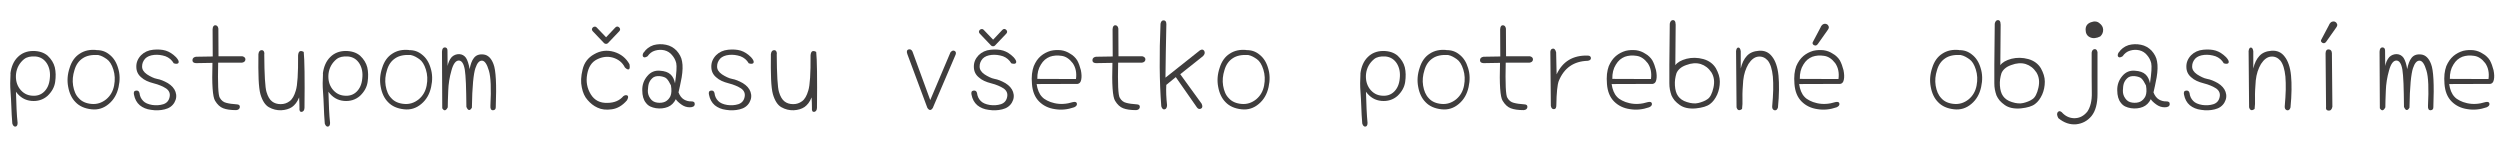
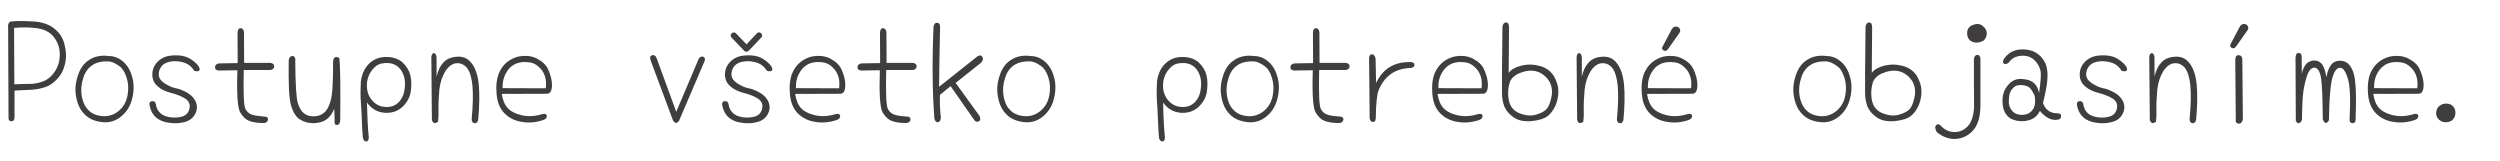
- <svg xmlns="http://www.w3.org/2000/svg" id="a" viewBox="0 0 363.48 20.9">
+ <svg xmlns="http://www.w3.org/2000/svg" id="a" viewBox="0 0 325.32 20.9">
  <defs>
    <style>.b{fill:#3f3d3d;}</style>
  </defs>
-   <path class="b" d="M1.51,10.7c.13-1.03,.49-1.83,1.07-2.4,.58-.58,1.32-.88,2.22-.89,.88,0,1.59,.23,2.13,.69,.53,.5,.88,1.06,1.04,1.69,.15,.65,.16,1.36,.05,2.13-.11,.75-.48,1.42-1.11,2.02-.65,.57-1.44,.81-2.34,.73-.92-.08-1.67-.53-2.25-1.33,.02,.93,.05,1.78,.09,2.53,.04,.75,.08,1.42,.15,2,0,.34-.11,.52-.33,.54-.19,.01-.34-.14-.44-.45-.04-.45-.07-.88-.09-1.28-.02-.41-.04-.8-.05-1.17-.01-.38-.03-.75-.05-1.12-.02-.37-.05-.74-.07-1.1-.06-.73-.06-1.59,0-2.58Zm2-2.11c-.69,.57-1.08,1.29-1.18,2.16-.08,.85,.1,1.58,.55,2.18,.47,.61,1.06,.93,1.76,.98,.71,.07,1.31-.12,1.78-.58,.47-.46,.75-1.1,.82-1.91,.1-.84-.04-1.56-.4-2.16-.39-.63-.94-.98-1.67-1.05-.73-.05-1.28,.08-1.65,.38Z" />
+   <path class="b" d="M2.38,2.74c.46,0,.88,0,1.26,.02,.38,.01,.72,.03,1.01,.05,.59,.06,1.15,.21,1.67,.44,.48,.23,.91,.56,1.29,.98,.34,.39,.58,.84,.73,1.36,.07,.25,.13,.51,.17,.76,.04,.25,.07,.52,.08,.8,.01,.55-.08,1.1-.27,1.65-.1,.29-.22,.57-.38,.83-.16,.26-.36,.51-.6,.75-.48,.5-.99,.82-1.53,.98-.55,.18-1.16,.29-1.85,.33-.34,.01-.68,.03-1.03,.04-.35,.02-.69,.04-1.04,.06v3.43c0,.38-.13,.56-.4,.56s-.41-.19-.38-.56l-.05-11.65c-.05-.35,.04-.61,.27-.76l1.05-.09Zm-.51,8.23c.69-.04,1.33-.05,1.93-.05s1.13-.09,1.65-.27c.52-.17,.96-.46,1.31-.87,.38-.39,.65-.86,.84-1.42,.17-.55,.22-1.15,.15-1.82-.1-.69-.38-1.3-.84-1.84-.47-.54-1.15-.88-2.04-1.02-.9-.13-1.91-.15-3.04-.05l.04,7.34Z" />
  <path class="b" d="M14.03,7.29c.7-.02,1.33,.19,1.89,.65,.58,.45,1,1.1,1.25,1.96,.27,.85,.29,1.77,.07,2.76-.22,1.02-.69,1.84-1.42,2.45-.74,.63-1.58,.89-2.53,.78-.98-.11-1.75-.45-2.31-1.04-.54-.54-.9-1.29-1.07-2.24-.17-.9-.1-1.82,.22-2.76,.29-.93,.78-1.62,1.47-2.05,.68-.45,1.48-.62,2.42-.53Zm.24,.71c-.95-.06-1.69,.1-2.24,.47-.58,.38-.98,.95-1.2,1.71-.25,.78-.32,1.53-.2,2.27,.06,.38,.16,.71,.29,1.02s.31,.58,.55,.82c.42,.47,1.04,.75,1.84,.82,.78,.07,1.48-.15,2.13-.67,.61-.51,.99-1.17,1.15-2,.16-.82,.12-1.6-.11-2.33-.23-.73-.55-1.23-.95-1.51-.18-.13-.38-.25-.58-.36-.21-.11-.43-.19-.67-.24Z" />
  <path class="b" d="M25.26,9.2c-.28-.48-.68-.82-1.2-1.02-.55-.18-1.09-.25-1.64-.2-.58,.06-1.02,.24-1.31,.54-.3,.34-.45,.71-.45,1.13-.01,.44,.22,.82,.71,1.16,.24,.16,.48,.29,.73,.41,.24,.12,.48,.2,.73,.25,.47,.08,1,.29,1.58,.62,.57,.35,.94,.78,1.11,1.27,.18,.52,.13,1.04-.16,1.54-.3,.52-.78,.85-1.42,1-.64,.16-1.3,.18-1.98,.07-.65-.08-1.2-.31-1.64-.67-.44-.38-.71-.88-.84-1.53-.08-.36,.01-.56,.29-.6,.27-.04,.44,.08,.51,.35,.05,.46,.23,.85,.54,1.16,.28,.29,.71,.48,1.31,.58,.57,.08,1.11,.05,1.62-.11,.5-.17,.8-.51,.91-1.04,.11-.51-.06-.93-.51-1.25-.23-.15-.49-.28-.79-.41-.3-.13-.64-.24-1.03-.34-.38-.1-.71-.21-1.01-.35-.3-.14-.56-.31-.79-.52-.47-.39-.71-.9-.71-1.54-.01-.62,.22-1.18,.69-1.67,.46-.46,1.05-.73,1.76-.8,.35-.04,.68-.04,.98-.02,.3,.02,.59,.07,.85,.15,.51,.16,1.01,.47,1.49,.95,.31,.34,.44,.6,.38,.78-.07,.21-.32,.24-.73,.11Z" />
  <path class="b" d="M31.75,8.18h3.49c.31,.08,.46,.25,.44,.49s-.19,.39-.49,.44h-3.47c-.07,3.05,0,4.75,.24,5.11,.23,.4,.54,.64,.93,.73,.39,.11,.9,.18,1.53,.22,.33,.01,.48,.15,.45,.42-.04,.25-.21,.39-.53,.42-.8,0-1.43-.09-1.89-.27-.45-.17-.84-.53-1.18-1.09-.35-.54-.48-2.38-.38-5.51l-2.4,.04c-.34-.02-.51-.16-.51-.42,0-.28,.17-.45,.51-.51l2.44-.04-.02-3.94c.02-.41,.16-.61,.4-.6,.24,.01,.39,.18,.44,.49l.02,4.03Z" />
  <path class="b" d="M38.42,7.87c.02,3.03,.13,4.87,.33,5.51,.19,.65,.47,1.12,.82,1.38,.33,.25,.74,.38,1.24,.38s.91-.14,1.29-.42c.39-.28,.69-.8,.91-1.56,.24-.76,.35-2.47,.33-5.12,.05-.61,.32-.77,.82-.49,.12,1.1,.16,3.82,.11,8.14-.02,.35-.16,.54-.42,.58-.24,.01-.35-.18-.31-.58,0-.46-.02-.97-.05-1.53-.13,.33-.29,.61-.46,.84-.18,.23-.37,.42-.57,.56-.42,.28-.95,.44-1.58,.47-.62,.02-1.21-.12-1.78-.44-.54-.3-.96-.94-1.24-1.91-.13-.48-.22-1.21-.26-2.17-.04-.96-.05-2.18-.03-3.64,.05-.39,.21-.58,.49-.58,.25,0,.38,.19,.38,.58Z" />
  <path class="b" d="M46.94,10.7c.13-1.03,.49-1.83,1.07-2.4,.58-.58,1.32-.88,2.22-.89,.88,0,1.59,.23,2.13,.69,.53,.5,.88,1.06,1.04,1.69,.15,.65,.16,1.36,.05,2.13-.11,.75-.48,1.42-1.11,2.02-.65,.57-1.44,.81-2.34,.73-.92-.08-1.67-.53-2.25-1.33,.02,.93,.05,1.78,.09,2.53,.04,.75,.08,1.42,.15,2,0,.34-.11,.52-.33,.54-.19,.01-.34-.14-.44-.45-.04-.45-.07-.88-.09-1.28-.02-.41-.04-.8-.05-1.17-.01-.38-.03-.75-.05-1.12-.02-.37-.05-.74-.07-1.1-.06-.73-.06-1.59,0-2.58Zm2-2.11c-.69,.57-1.08,1.29-1.18,2.16-.08,.85,.1,1.58,.55,2.18,.47,.61,1.06,.93,1.76,.98,.71,.07,1.31-.12,1.78-.58,.47-.46,.75-1.1,.82-1.91,.1-.84-.04-1.56-.4-2.16-.39-.63-.94-.98-1.67-1.05-.73-.05-1.28,.08-1.65,.38Z" />
-   <path class="b" d="M59.47,7.29c.7-.02,1.33,.19,1.89,.65,.58,.45,1,1.1,1.25,1.96,.27,.85,.29,1.77,.07,2.76-.22,1.02-.69,1.84-1.42,2.45-.74,.63-1.58,.89-2.53,.78-.98-.11-1.75-.45-2.31-1.04-.54-.54-.9-1.29-1.07-2.24-.17-.9-.1-1.82,.22-2.76,.29-.93,.78-1.62,1.47-2.05,.68-.45,1.48-.62,2.42-.53Zm.24,.71c-.95-.06-1.69,.1-2.24,.47-.58,.38-.98,.95-1.2,1.71-.25,.78-.32,1.53-.2,2.27,.06,.38,.16,.71,.29,1.02s.31,.58,.55,.82c.42,.47,1.04,.75,1.84,.82,.78,.07,1.48-.15,2.13-.67,.61-.51,.99-1.17,1.15-2,.16-.82,.12-1.6-.11-2.33-.23-.73-.55-1.23-.95-1.51-.18-.13-.38-.25-.58-.36-.21-.11-.43-.19-.67-.24Z" />
-   <path class="b" d="M65.06,9.67c.11-.57,.31-1.03,.62-1.38,.31-.29,.68-.43,1.09-.42,.21,.01,.39,.06,.55,.15s.31,.22,.43,.39c.23,.36,.41,.91,.53,1.64,.06-.33,.14-.63,.24-.91,.1-.28,.22-.51,.38-.71,.31-.41,.78-.58,1.4-.51,.64,.07,1.13,.54,1.45,1.4,.35,.87,.46,2.96,.33,6.27,0,.28-.13,.42-.4,.44-.28,0-.41-.21-.38-.64,.13-2.5,.06-4.2-.22-5.12-.28-.96-.61-1.44-1-1.45-.39-.02-.71,.34-.96,1.09-.13,.38-.25,1.04-.34,2s-.15,2.21-.17,3.74c-.29,.5-.56,.46-.8-.11-.01-1.37-.04-2.5-.07-3.4-.04-.9-.09-1.56-.16-2-.15-.88-.44-1.33-.87-1.34-.45,0-.81,.48-1.07,1.44-.28,.97-.44,1.96-.47,2.96-.02,.51-.04,.97-.05,1.37-.01,.41-.02,.75-.02,1.04-.27,.52-.53,.56-.8,.13l-.04-8.23c.02-.41,.16-.62,.42-.62,.25,.01,.38,.17,.38,.47l.02,2.31Z" />
-   <path class="b" d="M90.83,9.76c-.35-.68-.92-1.14-1.71-1.38-.78-.22-1.54-.13-2.31,.25-.78,.38-1.25,1.1-1.44,2.18-.19,1.05-.02,2.02,.53,2.91,.53,.86,1.33,1.27,2.4,1.24,1.02-.01,1.79-.34,2.33-.98,.23-.16,.43-.19,.6-.09,.15,.11,.12,.34-.07,.69-.65,.76-1.39,1.2-2.2,1.31-.81,.12-1.51,.04-2.09-.24-.29-.13-.55-.29-.79-.48-.24-.19-.45-.4-.65-.63-.41-.45-.69-1.06-.84-1.83-.17-.75-.13-1.61,.11-2.58,.22-.99,.78-1.75,1.69-2.25,.9-.52,1.86-.64,2.89-.34,1.01,.31,1.75,.91,2.24,1.8,.07,.4,.05,.64-.07,.73-.15,.08-.35-.01-.62-.29Zm-4.65-5.22c-.17-.19-.16-.38,.02-.56,.08-.07,.18-.11,.29-.11s.2,.04,.27,.13l1.36,1.42,1.34-1.42c.18-.18,.37-.19,.56-.02,.18,.18,.19,.37,.02,.56l-1.65,1.73c-.07,.07-.16,.11-.27,.11-.12,0-.22-.04-.29-.11l-1.65-1.73Z" />
-   <path class="b" d="M93.6,7.63c.34-.51,.81-.87,1.42-1.07,.58-.16,1.19-.18,1.82-.05,.59,.12,1.1,.41,1.53,.85,.21,.23,.38,.48,.52,.74,.14,.26,.23,.54,.28,.84,.06,.3,.08,.65,.07,1.03-.01,.38-.05,.81-.13,1.28-.08,.47-.17,.89-.25,1.25-.08,.36-.15,.67-.21,.93,.19,.5,.46,.84,.8,1.04,.33,.19,.68,.28,1.05,.27,.35-.01,.52,.12,.51,.4-.01,.3-.25,.46-.73,.46-.45,0-.86-.14-1.24-.42-.4-.29-.66-.55-.78-.76-.28,.56-.67,.93-1.16,1.13-.53,.21-1.11,.27-1.73,.18-.3-.05-.58-.13-.83-.25-.25-.12-.46-.3-.63-.53-.35-.42-.53-1.04-.53-1.84-.01-.78,.23-1.46,.73-2.05,.48-.58,1.09-.84,1.82-.78,.7,.04,1.22,.22,1.56,.54,.33,.3,.54,.73,.65,1.29,.22-1.49,.28-2.46,.18-2.93-.11-.45-.32-.84-.62-1.18-.29-.35-.66-.58-1.11-.69-.46-.1-.91-.08-1.35,.05-.45,.13-.81,.41-1.09,.82-.29,.18-.5,.21-.62,.09-.13-.13-.12-.35,.04-.64Zm3.96,4.8c-.23-.47-.44-.81-.64-1-.17-.18-.5-.3-.98-.36-.48-.04-.85,.06-1.09,.29-.13,.12-.24,.25-.32,.37-.08,.13-.14,.26-.19,.39-.05,.15-.08,.31-.1,.48-.02,.18-.03,.37-.05,.59-.01,.41,.11,.79,.36,1.13,.23,.34,.56,.54,1,.6,.42,.06,.81,.02,1.15-.13,.34-.17,.6-.44,.78-.82,.16-.39,.18-.9,.07-1.54Z" />
-   <path class="b" d="M108.86,9.2c-.28-.48-.68-.82-1.2-1.02-.55-.18-1.09-.25-1.64-.2-.58,.06-1.02,.24-1.31,.54-.3,.34-.45,.71-.45,1.13-.01,.44,.22,.82,.71,1.16,.24,.16,.48,.29,.73,.41,.24,.12,.48,.2,.73,.25,.47,.08,1,.29,1.58,.62,.57,.35,.94,.78,1.11,1.27,.18,.52,.13,1.04-.16,1.54-.3,.52-.78,.85-1.42,1-.64,.16-1.3,.18-1.98,.07-.65-.08-1.2-.31-1.64-.67-.44-.38-.71-.88-.84-1.53-.08-.36,.01-.56,.29-.6,.27-.04,.44,.08,.51,.35,.05,.46,.23,.85,.54,1.16,.28,.29,.71,.48,1.31,.58,.57,.08,1.11,.05,1.62-.11,.5-.17,.8-.51,.91-1.04,.11-.51-.06-.93-.51-1.25-.23-.15-.49-.28-.79-.41-.3-.13-.64-.24-1.03-.34-.38-.1-.71-.21-1.01-.35-.3-.14-.56-.31-.79-.52-.47-.39-.71-.9-.71-1.54-.01-.62,.22-1.18,.69-1.67,.46-.46,1.05-.73,1.76-.8,.35-.04,.68-.04,.98-.02,.3,.02,.59,.07,.85,.15,.51,.16,1.01,.47,1.49,.95,.31,.34,.44,.6,.38,.78-.07,.21-.32,.24-.73,.11Z" />
-   <path class="b" d="M112.93,7.87c.02,3.03,.13,4.87,.33,5.51,.19,.65,.47,1.12,.82,1.38,.33,.25,.74,.38,1.24,.38s.91-.14,1.29-.42c.39-.28,.69-.8,.91-1.56,.24-.76,.35-2.47,.33-5.12,.05-.61,.32-.77,.82-.49,.12,1.1,.16,3.82,.11,8.14-.02,.35-.16,.54-.42,.58-.24,.01-.35-.18-.31-.58,0-.46-.02-.97-.05-1.53-.13,.33-.29,.61-.46,.84-.18,.23-.37,.42-.57,.56-.42,.28-.95,.44-1.58,.47-.62,.02-1.21-.12-1.78-.44-.54-.3-.96-.94-1.24-1.91-.13-.48-.22-1.21-.26-2.17-.04-.96-.05-2.18-.03-3.64,.05-.39,.21-.58,.49-.58,.25,0,.38,.19,.38,.58Z" />
-   <path class="b" d="M135.67,15.61c-.27,.48-.55,.51-.84,.07l-2.89-7.76c-.16-.4-.11-.64,.15-.73,.25-.07,.45,.03,.58,.31l2.58,7.05,2.94-6.94c.21-.25,.41-.32,.62-.2,.21,.13,.23,.36,.07,.67l-3.22,7.52Z" />
-   <path class="b" d="M147.03,9.2c-.28-.48-.68-.82-1.2-1.02-.55-.18-1.09-.25-1.64-.2-.58,.06-1.02,.24-1.31,.54-.3,.34-.45,.71-.45,1.13-.01,.44,.22,.82,.71,1.16,.24,.16,.48,.29,.73,.41,.24,.12,.48,.2,.73,.25,.47,.08,1,.29,1.58,.62,.57,.35,.94,.78,1.11,1.27,.18,.52,.13,1.04-.16,1.54-.3,.52-.78,.85-1.42,1-.64,.16-1.3,.18-1.98,.07-.65-.08-1.2-.31-1.64-.67-.44-.38-.71-.88-.84-1.53-.08-.36,.01-.56,.29-.6,.27-.04,.44,.08,.51,.35,.05,.46,.23,.85,.54,1.16,.28,.29,.71,.48,1.31,.58,.57,.08,1.11,.05,1.62-.11,.5-.17,.8-.51,.91-1.04,.11-.51-.06-.93-.51-1.25-.23-.15-.49-.28-.79-.41-.3-.13-.64-.24-1.03-.34-.38-.1-.71-.21-1.01-.35-.3-.14-.56-.31-.79-.52-.47-.39-.71-.9-.71-1.54-.01-.62,.22-1.18,.69-1.67,.46-.46,1.05-.73,1.76-.8,.35-.04,.68-.04,.98-.02,.3,.02,.59,.07,.85,.15,.51,.16,1.01,.47,1.49,.95,.31,.34,.44,.6,.38,.78-.07,.21-.32,.24-.73,.11Zm-4.58-4.31c-.17-.19-.16-.38,.02-.56,.08-.07,.18-.11,.29-.11s.2,.04,.27,.13l1.36,1.42,1.34-1.42c.18-.18,.37-.19,.56-.02,.18,.18,.19,.37,.02,.56l-1.65,1.73c-.07,.07-.16,.11-.27,.11-.12,0-.22-.04-.29-.11l-1.65-1.73Z" />
-   <path class="b" d="M150.72,12.23c.06,.4,.15,.75,.28,1.06,.13,.31,.29,.57,.5,.79,.19,.21,.44,.39,.75,.54,.3,.16,.66,.29,1.07,.38,.84,.19,1.73,.14,2.69-.16,.33-.07,.51,0,.56,.2,.05,.23-.08,.42-.4,.56-.95,.33-1.87,.42-2.78,.27-.93-.13-1.7-.5-2.31-1.11-.62-.62-.96-1.47-1.04-2.54-.05-.55-.05-1.03,0-1.46,.05-.43,.14-.81,.26-1.14,.13-.31,.28-.59,.45-.84,.17-.24,.36-.45,.58-.64,.42-.35,.9-.6,1.42-.75,.25-.06,.51-.1,.77-.11,.26-.01,.51,0,.74,.02,.5,.07,.94,.24,1.34,.51,.22,.12,.41,.26,.58,.43,.17,.16,.31,.34,.44,.54,.22,.4,.39,.87,.53,1.42,.11,.54,.13,1.01,.05,1.38-.07,.38-.25,.58-.53,.62l-5.98,.02Zm5.72-.75c.12-.9-.04-1.66-.47-2.29-.48-.63-1.02-.99-1.62-1.07-.63-.1-1.2-.05-1.71,.13-.25,.1-.49,.24-.72,.43-.22,.19-.42,.43-.59,.72-.36,.57-.53,1.26-.51,2.07l5.62,.02Z" />
-   <path class="b" d="M162.6,8.18h3.49c.31,.08,.46,.25,.44,.49s-.19,.39-.49,.44h-3.47c-.07,3.05,0,4.75,.24,5.11,.23,.4,.54,.64,.93,.73,.39,.11,.9,.18,1.53,.22,.33,.01,.48,.15,.45,.42-.04,.25-.21,.39-.53,.42-.8,0-1.43-.09-1.89-.27-.45-.17-.84-.53-1.18-1.09-.35-.54-.48-2.38-.38-5.51l-2.4,.04c-.34-.02-.51-.16-.51-.42,0-.28,.17-.45,.51-.51l2.44-.04-.02-3.94c.02-.41,.16-.61,.4-.6,.24,.01,.39,.18,.44,.49l.02,4.03Z" />
-   <path class="b" d="M171.6,10.79l3.11,4.29c.16,.36,.13,.6-.09,.71-.22,.11-.41,.06-.58-.15l-3.09-4.43-1.38,1.13c-.05,.88-.01,1.87,.11,2.94-.01,.36-.13,.57-.35,.62-.22,.05-.38-.1-.49-.45-.27-3.59-.3-7.58-.11-12,.07-.35,.23-.51,.47-.49,.25,.01,.38,.19,.38,.55-.04,1.42-.06,2.77-.08,4.06-.02,1.29-.03,2.53-.05,3.72l5.02-3.98c.27-.16,.47-.13,.62,.09,.13,.25,.07,.51-.18,.76l-3.31,2.63Z" />
-   <path class="b" d="M181.23,7.29c.7-.02,1.33,.19,1.89,.65,.58,.45,1,1.1,1.25,1.96,.27,.85,.29,1.77,.07,2.76-.22,1.02-.69,1.84-1.42,2.45-.74,.63-1.58,.89-2.53,.78-.98-.11-1.75-.45-2.31-1.04-.54-.54-.9-1.29-1.07-2.24-.17-.9-.1-1.82,.22-2.76,.29-.93,.78-1.62,1.47-2.05,.68-.45,1.48-.62,2.42-.53Zm.24,.71c-.95-.06-1.69,.1-2.24,.47-.58,.38-.98,.95-1.2,1.71-.25,.78-.32,1.53-.2,2.27,.06,.38,.16,.71,.29,1.02s.31,.58,.55,.82c.42,.47,1.04,.75,1.84,.82,.78,.07,1.48-.15,2.13-.67,.61-.51,.99-1.17,1.15-2,.16-.82,.12-1.6-.11-2.33-.23-.73-.54-1.23-.94-1.51-.18-.13-.38-.25-.58-.36-.21-.11-.43-.19-.67-.24Z" />
-   <path class="b" d="M197.79,10.7c.13-1.03,.49-1.83,1.07-2.4,.58-.58,1.32-.88,2.22-.89,.88,0,1.59,.23,2.13,.69,.53,.5,.88,1.06,1.04,1.69,.15,.65,.16,1.36,.05,2.13-.11,.75-.48,1.42-1.11,2.02-.65,.57-1.44,.81-2.34,.73-.92-.08-1.67-.53-2.25-1.33,.02,.93,.05,1.78,.09,2.53,.04,.75,.08,1.42,.14,2,0,.34-.11,.52-.33,.54-.19,.01-.34-.14-.44-.45-.04-.45-.07-.88-.09-1.28-.02-.41-.04-.8-.05-1.17-.01-.38-.03-.75-.05-1.12-.02-.37-.05-.74-.07-1.1-.06-.73-.06-1.59,0-2.58Zm2-2.11c-.69,.57-1.08,1.29-1.18,2.16-.08,.85,.1,1.58,.54,2.18,.47,.61,1.06,.93,1.76,.98,.71,.07,1.31-.12,1.78-.58,.47-.46,.75-1.1,.82-1.91,.1-.84-.04-1.56-.4-2.16-.39-.63-.95-.98-1.67-1.05-.73-.05-1.28,.08-1.65,.38Z" />
-   <path class="b" d="M210.31,7.29c.7-.02,1.33,.19,1.89,.65,.58,.45,1,1.1,1.25,1.96,.27,.85,.29,1.77,.07,2.76-.22,1.02-.69,1.84-1.42,2.45-.74,.63-1.58,.89-2.53,.78-.98-.11-1.75-.45-2.31-1.04-.54-.54-.9-1.29-1.07-2.24-.17-.9-.1-1.82,.22-2.76,.29-.93,.78-1.62,1.47-2.05,.68-.45,1.48-.62,2.42-.53Zm.24,.71c-.95-.06-1.69,.1-2.24,.47-.58,.38-.98,.95-1.2,1.71-.25,.78-.32,1.53-.2,2.27,.06,.38,.16,.71,.29,1.02,.13,.3,.31,.58,.54,.82,.42,.47,1.04,.75,1.84,.82,.77,.07,1.48-.15,2.13-.67,.61-.51,.99-1.17,1.15-2,.16-.82,.12-1.6-.11-2.33-.23-.73-.54-1.23-.95-1.51-.18-.13-.38-.25-.58-.36-.21-.11-.43-.19-.67-.24Z" />
-   <path class="b" d="M218.95,8.18h3.49c.31,.08,.46,.25,.44,.49-.02,.24-.19,.39-.49,.44h-3.47c-.07,3.05,0,4.75,.24,5.11,.23,.4,.54,.64,.93,.73,.39,.11,.9,.18,1.53,.22,.33,.01,.48,.15,.45,.42-.04,.25-.21,.39-.53,.42-.8,0-1.43-.09-1.89-.27-.45-.17-.84-.53-1.18-1.09-.35-.54-.48-2.38-.38-5.51l-2.4,.04c-.34-.02-.51-.16-.51-.42,0-.28,.17-.45,.51-.51l2.44-.04-.02-3.94c.02-.41,.16-.61,.4-.6,.24,.01,.39,.18,.44,.49l.02,4.03Z" />
-   <path class="b" d="M226.32,10.81c.87-1.88,2.38-2.79,4.53-2.73,.29,.01,.44,.13,.46,.36,0,.22-.15,.35-.46,.4-2.05,.06-3.45,1.04-4.22,2.94-.1,.27-.18,.69-.24,1.28s-.1,1.33-.11,2.23c0,.38-.11,.57-.33,.58-.24,.02-.4-.13-.47-.47l-.07-7.61c-.04-.42,.07-.66,.31-.71,.25-.06,.43,.12,.53,.53l.07,3.2Z" />
-   <path class="b" d="M234.32,12.23c.06,.4,.15,.75,.28,1.06,.13,.31,.29,.57,.5,.79,.19,.21,.44,.39,.75,.54,.3,.16,.66,.29,1.07,.38,.84,.19,1.73,.14,2.69-.16,.33-.07,.52,0,.56,.2,.05,.23-.08,.42-.4,.56-.95,.33-1.87,.42-2.78,.27-.93-.13-1.7-.5-2.31-1.11-.62-.62-.96-1.47-1.04-2.54-.05-.55-.04-1.03,0-1.46,.05-.43,.14-.81,.26-1.14,.13-.31,.29-.59,.46-.84,.17-.24,.36-.45,.58-.64,.42-.35,.9-.6,1.42-.75,.25-.06,.51-.1,.77-.11,.26-.01,.51,0,.74,.02,.5,.07,.95,.24,1.35,.51,.22,.12,.41,.26,.58,.43,.17,.16,.32,.34,.44,.54,.22,.4,.39,.87,.53,1.42,.11,.54,.13,1.01,.05,1.38-.07,.38-.25,.58-.53,.62l-5.98,.02Zm5.72-.75c.12-.9-.04-1.66-.47-2.29-.48-.63-1.02-.99-1.62-1.07-.63-.1-1.2-.05-1.71,.13-.25,.1-.49,.24-.72,.43-.22,.19-.42,.43-.59,.72-.36,.57-.53,1.26-.51,2.07l5.62,.02Z" />
-   <path class="b" d="M243.63,3.54c-.04,3.45-.05,5.43-.05,5.94,.29-.41,.84-.73,1.64-.94,.79-.19,1.6-.18,2.44,.05,.81,.23,1.42,.68,1.82,1.34,.18,.33,.32,.65,.42,.97,.1,.32,.15,.65,.15,.97,0,.67-.13,1.29-.38,1.87-.28,.61-.62,1.07-1.04,1.38-.42,.33-1.11,.54-2.07,.64-.97,.08-1.75-.08-2.33-.49-.3-.21-.55-.43-.75-.66-.19-.24-.35-.48-.46-.74-.1-.27-.17-.55-.23-.84s-.08-.62-.08-.95c-.01-.34,0-1.23,0-2.66,.02-1.44,.04-3.43,.06-5.97,.07-.36,.24-.54,.49-.53,.24,.01,.36,.22,.36,.62Zm1.64,11.3c.64,.21,1.2,.25,1.67,.13,.24-.06,.47-.13,.69-.22,.22-.08,.42-.19,.62-.33,.39-.25,.68-.81,.87-1.67,.19-.85,.1-1.59-.29-2.22-.41-.62-.93-1.02-1.56-1.22-.63-.19-1.33-.15-2.11,.15-.38,.13-.68,.3-.92,.51-.24,.21-.4,.44-.5,.69-.08,.27-.15,.55-.19,.85-.04,.3-.05,.6-.03,.92,.04,.65,.19,1.17,.46,1.54,.13,.19,.31,.36,.52,.51s.47,.27,.77,.36Z" />
-   <path class="b" d="M252.4,7.49c.04-.38,.15-.57,.33-.58,.19,0,.31,.18,.36,.54v2.51c.18-.78,.48-1.39,.89-1.83,.41-.45,1-.7,1.76-.75,.8-.06,1.44,.22,1.91,.85,.24,.3,.44,.68,.6,1.15,.16,.46,.27,1,.33,1.62,.06,.61,.08,1.3,.07,2.07-.01,.78-.06,1.63-.15,2.56-.1,.32-.27,.45-.51,.4-.23-.07-.34-.25-.33-.54,.08-.9,.13-1.71,.15-2.43,.01-.72,0-1.36-.05-1.92-.11-1.08-.35-1.85-.73-2.33-.39-.44-.85-.63-1.38-.58-.53,.05-1.01,.41-1.44,1.07-.19,.33-.36,.69-.49,1.09-.13,.4-.22,.84-.27,1.31-.04,.47-.07,.92-.09,1.34s-.03,.8-.02,1.15c.01,.35,0,.67,0,.94-.02,.28-.04,.52-.06,.71-.4,.3-.67,.22-.8-.24l-.07-8.12Z" />
-   <path class="b" d="M261.58,12.23c.06,.4,.15,.75,.28,1.06,.13,.31,.29,.57,.5,.79,.19,.21,.44,.39,.75,.54,.3,.16,.66,.29,1.07,.38,.84,.19,1.73,.14,2.69-.16,.33-.07,.52,0,.56,.2,.05,.23-.08,.42-.4,.56-.95,.33-1.87,.42-2.78,.27-.93-.13-1.7-.5-2.31-1.11-.62-.62-.96-1.47-1.04-2.54-.05-.55-.04-1.03,0-1.46,.05-.43,.14-.81,.26-1.14,.13-.31,.29-.59,.46-.84,.17-.24,.36-.45,.58-.64,.42-.35,.9-.6,1.42-.75,.25-.06,.51-.1,.77-.11,.26-.01,.51,0,.74,.02,.5,.07,.95,.24,1.35,.51,.22,.12,.41,.26,.58,.43,.17,.16,.32,.34,.44,.54,.22,.4,.39,.87,.53,1.42,.11,.54,.13,1.01,.05,1.38-.07,.38-.25,.58-.53,.62l-5.98,.02Zm5.72-.75c.12-.9-.04-1.66-.47-2.29-.48-.63-1.02-.99-1.62-1.07-.63-.1-1.2-.05-1.71,.13-.25,.1-.49,.24-.72,.43-.22,.19-.42,.43-.59,.72-.36,.57-.53,1.26-.51,2.07l5.62,.02Zm-2.58-7.56c.12-.23,.26-.37,.43-.43,.16-.05,.31-.04,.45,.03,.14,.07,.23,.18,.28,.33,.05,.15,0,.31-.13,.49l-1.44,2.04c-.12,.17-.25,.25-.39,.24-.14-.01-.25-.07-.33-.18-.08-.11-.08-.23,0-.36l1.13-2.14Z" />
-   <path class="b" d="M284.83,7.29c.7-.02,1.33,.19,1.89,.65,.58,.45,1,1.1,1.25,1.96,.27,.85,.29,1.77,.07,2.76-.22,1.02-.69,1.84-1.42,2.45-.74,.63-1.58,.89-2.53,.78-.98-.11-1.75-.45-2.31-1.04-.54-.54-.9-1.29-1.07-2.24-.17-.9-.1-1.82,.22-2.76,.29-.93,.78-1.62,1.47-2.05,.68-.45,1.48-.62,2.42-.53Zm.24,.71c-.95-.06-1.69,.1-2.24,.47-.58,.38-.98,.95-1.2,1.71-.25,.78-.32,1.53-.2,2.27,.06,.38,.16,.71,.29,1.02,.13,.3,.31,.58,.54,.82,.42,.47,1.04,.75,1.84,.82,.77,.07,1.48-.15,2.13-.67,.61-.51,.99-1.17,1.15-2,.16-.82,.12-1.6-.11-2.33-.23-.73-.54-1.23-.95-1.51-.18-.13-.38-.25-.58-.36-.21-.11-.43-.19-.67-.24Z" />
-   <path class="b" d="M290.88,3.54c-.04,3.45-.05,5.43-.05,5.94,.29-.41,.84-.73,1.64-.94,.79-.19,1.6-.18,2.44,.05,.81,.23,1.42,.68,1.82,1.34,.18,.33,.32,.65,.42,.97,.1,.32,.15,.65,.15,.97,0,.67-.13,1.29-.38,1.87-.28,.61-.62,1.07-1.04,1.38-.42,.33-1.11,.54-2.07,.64-.97,.08-1.75-.08-2.33-.49-.3-.21-.55-.43-.75-.66-.19-.24-.35-.48-.46-.74-.1-.27-.17-.55-.23-.84s-.08-.62-.08-.95c-.01-.34,0-1.23,0-2.66,.02-1.44,.04-3.43,.06-5.97,.07-.36,.24-.54,.49-.53,.24,.01,.36,.22,.36,.62Zm1.64,11.3c.64,.21,1.2,.25,1.67,.13,.24-.06,.47-.13,.69-.22,.22-.08,.42-.19,.62-.33,.39-.25,.68-.81,.87-1.67,.19-.85,.1-1.59-.29-2.22-.41-.62-.93-1.02-1.56-1.22-.63-.19-1.33-.15-2.11,.15-.38,.13-.68,.3-.92,.51-.24,.21-.4,.44-.5,.69-.08,.27-.15,.55-.19,.85-.04,.3-.05,.6-.03,.92,.04,.65,.19,1.17,.46,1.54,.13,.19,.31,.36,.52,.51s.47,.27,.77,.36Z" />
-   <path class="b" d="M304.96,7.65v6.02c0,1.42-.29,2.48-.87,3.2-.58,.7-1.32,1.1-2.22,1.2-.91,.08-1.78-.21-2.6-.89-.23-.41-.25-.72-.05-.91,.19-.19,.44-.12,.73,.24,.51,.48,1.11,.71,1.8,.67,.67-.04,1.24-.35,1.73-.95,.22-.32,.38-.7,.5-1.16,.11-.46,.17-1.01,.15-1.64-.01-.63-.02-1.42-.02-2.38v-3.4c.05-.32,.19-.48,.44-.51,.23-.01,.37,.16,.42,.51Zm.42-2.36c-.58,.29-1.08,.33-1.51,.13s-.64-.58-.64-1.11,.25-.88,.76-1.07c.51-.19,.93-.15,1.25,.13,.34,.25,.52,.56,.54,.91,.02,.4-.12,.74-.42,1.02Z" />
-   <path class="b" d="M308.05,7.63c.34-.51,.81-.87,1.42-1.07,.58-.16,1.19-.18,1.82-.05,.59,.12,1.1,.41,1.53,.85,.21,.23,.38,.48,.52,.74,.14,.26,.23,.54,.28,.84,.06,.3,.08,.65,.07,1.03-.01,.38-.05,.81-.13,1.28-.08,.47-.17,.89-.25,1.25s-.15,.67-.21,.93c.19,.5,.46,.84,.8,1.04,.33,.19,.68,.28,1.05,.27,.35-.01,.52,.12,.51,.4-.01,.3-.25,.46-.73,.46-.45,0-.86-.14-1.24-.42-.4-.29-.66-.55-.78-.76-.28,.56-.67,.93-1.16,1.13-.53,.21-1.11,.27-1.73,.18-.3-.05-.58-.13-.83-.25-.25-.12-.46-.3-.63-.53-.35-.42-.53-1.04-.53-1.84-.01-.78,.23-1.46,.73-2.05,.48-.58,1.09-.84,1.82-.78,.7,.04,1.22,.22,1.56,.54,.33,.3,.54,.73,.65,1.29,.22-1.49,.28-2.46,.18-2.93-.11-.45-.32-.84-.62-1.18-.29-.35-.66-.58-1.11-.69-.46-.1-.91-.08-1.34,.05-.45,.13-.81,.41-1.09,.82-.29,.18-.5,.21-.62,.09-.13-.13-.12-.35,.04-.64Zm3.96,4.8c-.23-.47-.44-.81-.64-1-.17-.18-.5-.3-.98-.36-.48-.04-.85,.06-1.09,.29-.13,.12-.24,.25-.32,.37s-.14,.26-.19,.39c-.05,.15-.08,.31-.1,.48-.02,.18-.03,.37-.04,.59-.01,.41,.11,.79,.36,1.13,.23,.34,.56,.54,1,.6,.42,.06,.81,.02,1.15-.13,.34-.17,.6-.44,.78-.82,.16-.39,.18-.9,.07-1.54Z" />
-   <path class="b" d="M323.32,9.2c-.28-.48-.68-.82-1.2-1.02-.55-.18-1.09-.25-1.64-.2-.58,.06-1.02,.24-1.31,.54-.3,.34-.45,.71-.45,1.13-.01,.44,.22,.82,.71,1.16,.24,.16,.49,.29,.73,.41s.48,.2,.73,.25c.47,.08,1,.29,1.58,.62,.57,.35,.94,.78,1.11,1.27,.18,.52,.13,1.04-.16,1.54-.3,.52-.78,.85-1.42,1-.64,.16-1.3,.18-1.98,.07-.65-.08-1.2-.31-1.64-.67-.44-.38-.71-.88-.84-1.53-.08-.36,.01-.56,.29-.6,.27-.04,.44,.08,.51,.35,.05,.46,.23,.85,.54,1.16,.28,.29,.71,.48,1.31,.58,.57,.08,1.11,.05,1.62-.11,.5-.17,.8-.51,.91-1.04,.11-.51-.06-.93-.51-1.25-.23-.15-.49-.28-.79-.41-.3-.13-.64-.24-1.03-.34-.38-.1-.71-.21-1.01-.35-.3-.14-.56-.31-.79-.52-.47-.39-.71-.9-.71-1.54-.01-.62,.22-1.18,.69-1.67,.46-.46,1.05-.73,1.76-.8,.35-.04,.68-.04,.98-.02s.59,.07,.85,.15c.51,.16,1,.47,1.49,.95,.31,.34,.44,.6,.38,.78-.07,.21-.32,.24-.73,.11Z" />
-   <path class="b" d="M326.92,7.49c.04-.38,.15-.57,.33-.58,.19,0,.31,.18,.36,.54v2.51c.18-.78,.48-1.39,.89-1.83,.41-.45,1-.7,1.76-.75,.8-.06,1.44,.22,1.91,.85,.24,.3,.44,.68,.6,1.15,.16,.46,.27,1,.33,1.62,.06,.61,.08,1.3,.07,2.07-.01,.78-.06,1.63-.15,2.56-.1,.32-.27,.45-.51,.4-.23-.07-.34-.25-.33-.54,.08-.9,.13-1.71,.15-2.43,.01-.72,0-1.36-.05-1.92-.11-1.08-.35-1.85-.73-2.33-.39-.44-.85-.63-1.38-.58-.53,.05-1.01,.41-1.44,1.07-.19,.33-.36,.69-.49,1.09-.13,.4-.22,.84-.27,1.31-.04,.47-.07,.92-.09,1.34s-.03,.8-.02,1.15c.01,.35,0,.67,0,.94-.02,.28-.04,.52-.06,.71-.4,.3-.67,.22-.8-.24l-.07-8.12Z" />
-   <path class="b" d="M338.64,3.58c.12-.23,.26-.37,.43-.43,.16-.05,.31-.05,.45,.03,.14,.07,.23,.18,.28,.33,.05,.14,0,.31-.13,.49l-1.44,2.04c-.12,.17-.25,.25-.39,.24-.14-.01-.25-.07-.33-.18-.08-.11-.08-.23,0-.36l1.13-2.14Zm.47,11.94c-.08,.4-.27,.59-.56,.56-.3-.02-.42-.21-.36-.56l-.07-7.76c.01-.4,.16-.59,.45-.58,.3,.02,.46,.21,.47,.56l.07,7.78Z" />
-   <path class="b" d="M346.77,9.67c.11-.57,.31-1.03,.62-1.38,.31-.29,.68-.43,1.09-.42,.21,.01,.39,.06,.55,.15,.16,.09,.31,.22,.43,.39,.23,.36,.41,.91,.53,1.64,.06-.33,.14-.63,.24-.91,.1-.28,.22-.51,.38-.71,.31-.41,.78-.58,1.4-.51,.64,.07,1.13,.54,1.45,1.4,.35,.87,.46,2.96,.33,6.27,0,.28-.13,.42-.4,.44-.28,0-.41-.21-.38-.64,.13-2.5,.06-4.2-.22-5.12-.28-.96-.61-1.44-1-1.45-.39-.02-.71,.34-.96,1.09-.13,.38-.25,1.04-.34,2s-.15,2.21-.17,3.74c-.29,.5-.56,.46-.8-.11-.01-1.37-.04-2.5-.07-3.4-.04-.9-.09-1.56-.16-2-.15-.88-.44-1.33-.87-1.34-.45,0-.81,.48-1.07,1.44-.28,.97-.44,1.96-.47,2.96-.02,.51-.04,.97-.05,1.37-.01,.41-.02,.75-.02,1.04-.27,.52-.53,.56-.8,.13l-.04-8.23c.02-.41,.16-.62,.42-.62,.25,.01,.38,.17,.38,.47l.02,2.31Z" />
-   <path class="b" d="M356.09,12.23c.06,.4,.15,.75,.28,1.06,.13,.31,.29,.57,.5,.79,.19,.21,.44,.39,.75,.54,.3,.16,.66,.29,1.07,.38,.84,.19,1.73,.14,2.69-.16,.33-.07,.52,0,.56,.2,.05,.23-.08,.42-.4,.56-.95,.33-1.87,.42-2.78,.27-.93-.13-1.7-.5-2.31-1.11-.62-.62-.96-1.47-1.04-2.54-.05-.55-.04-1.03,0-1.46,.05-.43,.14-.81,.26-1.14,.13-.31,.29-.59,.46-.84,.17-.24,.36-.45,.58-.64,.42-.35,.9-.6,1.42-.75,.25-.06,.51-.1,.77-.11,.26-.01,.51,0,.74,.02,.5,.07,.95,.24,1.35,.51,.22,.12,.41,.26,.58,.43,.17,.16,.32,.34,.44,.54,.22,.4,.39,.87,.53,1.42,.11,.54,.13,1.01,.05,1.38-.07,.38-.25,.58-.53,.62l-5.98,.02Zm5.72-.75c.12-.9-.04-1.66-.47-2.29-.48-.63-1.02-.99-1.62-1.07-.63-.1-1.2-.05-1.71,.13-.25,.1-.49,.24-.72,.43-.22,.19-.42,.43-.59,.72-.36,.57-.53,1.26-.51,2.07l5.62,.02Z" />
+   <path class="b" d="M56.12,7.49c.04-.38,.15-.57,.33-.58,.19,0,.31,.18,.36,.54v2.51c.18-.78,.48-1.39,.89-1.83,.41-.45,1-.7,1.76-.75,.8-.06,1.44,.22,1.91,.85,.24,.3,.44,.68,.6,1.15,.16,.46,.27,1,.33,1.62,.06,.61,.08,1.3,.07,2.07s-.06,1.63-.15,2.56c-.1,.32-.27,.45-.51,.4-.23-.07-.34-.25-.33-.54,.08-.9,.13-1.71,.15-2.43,.01-.72,0-1.36-.05-1.92-.11-1.08-.35-1.85-.73-2.33-.39-.44-.85-.63-1.38-.58-.53,.05-1.01,.41-1.44,1.07-.19,.33-.36,.69-.49,1.09-.13,.4-.22,.84-.27,1.31-.04,.47-.07,.92-.09,1.34s-.03,.8-.02,1.15c.01,.35,0,.67,0,.94-.02,.28-.04,.52-.06,.71-.4,.3-.67,.22-.8-.24l-.07-8.12Z" />
+   <path class="b" d="M65.3,12.23c.06,.4,.15,.75,.28,1.06,.13,.31,.29,.57,.5,.79,.19,.21,.44,.39,.75,.54,.3,.16,.66,.29,1.07,.38,.84,.19,1.73,.14,2.69-.16,.33-.07,.51,0,.56,.2,.05,.23-.08,.42-.4,.56-.95,.33-1.87,.42-2.78,.27-.93-.13-1.7-.5-2.31-1.11-.62-.62-.96-1.47-1.04-2.54-.05-.55-.05-1.03,0-1.46,.05-.43,.14-.81,.26-1.14,.13-.31,.28-.59,.45-.84,.17-.24,.36-.45,.58-.64,.42-.35,.9-.6,1.42-.75,.25-.06,.51-.1,.77-.11,.26-.01,.51,0,.74,.02,.5,.07,.94,.24,1.34,.51,.22,.12,.41,.26,.58,.43,.17,.16,.31,.34,.44,.54,.22,.4,.39,.87,.53,1.42,.11,.54,.13,1.01,.05,1.38-.07,.38-.25,.58-.53,.62l-5.98,.02Zm5.72-.75c.12-.9-.04-1.66-.47-2.29-.48-.63-1.02-.99-1.62-1.07-.63-.1-1.2-.05-1.71,.13-.25,.1-.49,.24-.72,.43-.22,.19-.42,.43-.59,.72-.36,.57-.53,1.26-.51,2.07l5.62,.02Z" />
+   <path class="b" d="M88.42,15.61c-.27,.48-.55,.51-.84,.07l-2.89-7.76c-.16-.4-.11-.64,.15-.73,.25-.07,.45,.03,.58,.31l2.58,7.05,2.94-6.94c.21-.25,.41-.32,.62-.2,.21,.13,.23,.36,.07,.67l-3.22,7.52Z" />
+   <path class="b" d="M99.78,9.2c-.28-.48-.68-.82-1.2-1.02-.55-.18-1.09-.25-1.64-.2-.58,.06-1.02,.24-1.31,.54-.3,.34-.45,.71-.45,1.13-.01,.44,.22,.82,.71,1.16,.24,.16,.48,.29,.73,.41,.24,.12,.48,.2,.73,.25,.47,.08,1,.29,1.58,.62,.57,.35,.94,.78,1.11,1.27,.18,.52,.13,1.04-.16,1.54-.3,.52-.78,.85-1.42,1-.64,.16-1.3,.18-1.98,.07-.65-.08-1.2-.31-1.64-.67-.44-.38-.71-.88-.84-1.53-.08-.36,.01-.56,.29-.6,.27-.04,.44,.08,.51,.35,.05,.46,.23,.85,.54,1.16,.28,.29,.71,.48,1.31,.58,.57,.08,1.11,.05,1.62-.11,.5-.17,.8-.51,.91-1.04,.11-.51-.06-.93-.51-1.25-.23-.15-.49-.28-.79-.41-.3-.13-.64-.24-1.03-.34-.38-.1-.71-.21-1.01-.35-.3-.14-.56-.31-.79-.52-.47-.39-.71-.9-.71-1.54-.01-.62,.22-1.18,.69-1.67,.46-.46,1.05-.73,1.76-.8,.35-.04,.68-.04,.98-.02,.3,.02,.59,.07,.85,.15,.51,.16,1.01,.47,1.49,.95,.31,.34,.44,.6,.38,.78-.07,.21-.32,.24-.73,.11Zm-4.58-4.31c-.17-.19-.16-.38,.02-.56,.08-.07,.18-.11,.29-.11s.2,.04,.27,.13l1.36,1.42,1.34-1.42c.18-.18,.37-.19,.56-.02,.18,.18,.19,.37,.02,.56l-1.65,1.73c-.07,.07-.16,.11-.27,.11-.12,0-.22-.04-.29-.11l-1.65-1.73Z" />
+   <path class="b" d="M103.47,12.23c.06,.4,.15,.75,.28,1.06,.13,.31,.29,.57,.5,.79,.19,.21,.44,.39,.75,.54,.3,.16,.66,.29,1.07,.38,.84,.19,1.73,.14,2.69-.16,.33-.07,.51,0,.56,.2,.05,.23-.08,.42-.4,.56-.95,.33-1.87,.42-2.78,.27-.93-.13-1.7-.5-2.31-1.11-.62-.62-.96-1.47-1.04-2.54-.05-.55-.05-1.03,0-1.46,.05-.43,.14-.81,.26-1.14,.13-.31,.28-.59,.45-.84,.17-.24,.36-.45,.58-.64,.42-.35,.9-.6,1.42-.75,.25-.06,.51-.1,.77-.11,.26-.01,.51,0,.74,.02,.5,.07,.94,.24,1.34,.51,.22,.12,.41,.26,.58,.43,.17,.16,.31,.34,.44,.54,.22,.4,.39,.87,.53,1.42,.11,.54,.13,1.01,.05,1.38-.07,.38-.25,.58-.53,.62l-5.98,.02Zm5.72-.75c.12-.9-.04-1.66-.47-2.29-.48-.63-1.02-.99-1.62-1.07-.63-.1-1.2-.05-1.71,.13-.25,.1-.49,.24-.72,.43-.22,.19-.42,.43-.59,.72-.36,.57-.53,1.26-.51,2.07l5.62,.02Z" />
+   <path class="b" d="M115.35,8.18h3.49c.31,.08,.46,.25,.44,.49s-.19,.39-.49,.44h-3.47c-.07,3.05,0,4.75,.24,5.11,.23,.4,.54,.64,.93,.73,.39,.11,.9,.18,1.53,.22,.33,.01,.48,.15,.45,.42-.04,.25-.21,.39-.53,.42-.8,0-1.43-.09-1.89-.27-.45-.17-.84-.53-1.18-1.09-.35-.54-.48-2.38-.38-5.51l-2.4,.04c-.34-.02-.51-.16-.51-.42,0-.28,.17-.45,.51-.51l2.44-.04-.02-3.94c.02-.41,.16-.61,.4-.6,.24,.01,.39,.18,.44,.49l.02,4.03Z" />
+   <path class="b" d="M124.35,10.79l3.11,4.29c.16,.36,.13,.6-.09,.71-.22,.11-.41,.06-.58-.15l-3.09-4.43-1.38,1.13c-.05,.88-.01,1.87,.11,2.94-.01,.36-.13,.57-.35,.62-.22,.05-.38-.1-.49-.45-.27-3.59-.3-7.58-.11-12,.07-.35,.23-.51,.47-.49,.25,.01,.38,.19,.38,.55-.04,1.42-.06,2.77-.08,4.06-.02,1.29-.03,2.53-.05,3.72l5.02-3.98c.27-.16,.47-.13,.62,.09,.13,.25,.07,.51-.18,.76l-3.31,2.63Z" />
+   <path class="b" d="M133.98,7.29c.7-.02,1.33,.19,1.89,.65,.58,.45,1,1.1,1.25,1.96,.27,.85,.29,1.77,.07,2.76-.22,1.02-.69,1.84-1.42,2.45-.74,.63-1.58,.89-2.53,.78-.98-.11-1.75-.45-2.31-1.04-.54-.54-.9-1.29-1.07-2.24-.17-.9-.1-1.82,.22-2.76,.29-.93,.78-1.62,1.47-2.05,.68-.45,1.48-.62,2.42-.53Zm.24,.71c-.95-.06-1.69,.1-2.24,.47-.58,.38-.98,.95-1.2,1.71-.25,.78-.32,1.53-.2,2.27,.06,.38,.16,.71,.29,1.02s.31,.58,.55,.82c.42,.47,1.04,.75,1.84,.82,.78,.07,1.48-.15,2.13-.67,.61-.51,.99-1.17,1.15-2,.16-.82,.12-1.6-.11-2.33-.23-.73-.55-1.23-.95-1.51-.18-.13-.38-.25-.58-.36-.21-.11-.43-.19-.67-.24Z" />
+   <path class="b" d="M150.54,10.7c.13-1.03,.49-1.83,1.07-2.4,.58-.58,1.32-.88,2.22-.89,.88,0,1.59,.23,2.13,.69,.53,.5,.88,1.06,1.04,1.69,.15,.65,.16,1.36,.05,2.13-.11,.75-.48,1.42-1.11,2.02-.65,.57-1.44,.81-2.34,.73-.92-.08-1.67-.53-2.25-1.33,.02,.93,.05,1.78,.09,2.53,.04,.75,.08,1.42,.15,2,0,.34-.11,.52-.33,.54-.19,.01-.34-.14-.44-.45-.04-.45-.07-.88-.09-1.28-.02-.41-.04-.8-.05-1.17-.01-.38-.03-.75-.05-1.12-.02-.37-.05-.74-.07-1.1-.06-.73-.06-1.59,0-2.58Zm2-2.11c-.69,.57-1.08,1.29-1.18,2.16-.08,.85,.1,1.58,.55,2.18,.47,.61,1.06,.93,1.76,.98,.71,.07,1.31-.12,1.78-.58,.47-.46,.75-1.1,.82-1.91,.1-.84-.04-1.56-.4-2.16-.39-.63-.94-.98-1.67-1.05-.73-.05-1.28,.08-1.65,.38Z" />
+   <path class="b" d="M163.06,7.29c.7-.02,1.33,.19,1.89,.65,.58,.45,1,1.1,1.25,1.96,.27,.85,.29,1.77,.07,2.76-.22,1.02-.69,1.84-1.42,2.45-.74,.63-1.58,.89-2.53,.78-.98-.11-1.75-.45-2.31-1.04-.54-.54-.9-1.29-1.07-2.24-.17-.9-.1-1.82,.22-2.76,.29-.93,.78-1.62,1.47-2.05,.68-.45,1.48-.62,2.42-.53Zm.24,.71c-.95-.06-1.69,.1-2.24,.47-.58,.38-.98,.95-1.2,1.71-.25,.78-.32,1.53-.2,2.27,.06,.38,.16,.71,.29,1.02s.31,.58,.55,.82c.42,.47,1.04,.75,1.84,.82,.78,.07,1.48-.15,2.13-.67,.61-.51,.99-1.17,1.15-2,.16-.82,.12-1.6-.11-2.33-.23-.73-.54-1.23-.95-1.51-.18-.13-.38-.25-.58-.36-.21-.11-.43-.19-.67-.24Z" />
+   <path class="b" d="M171.69,8.18h3.49c.31,.08,.46,.25,.44,.49-.02,.24-.19,.39-.49,.44h-3.47c-.07,3.05,0,4.75,.24,5.11,.23,.4,.54,.64,.93,.73,.39,.11,.9,.18,1.53,.22,.33,.01,.48,.15,.45,.42-.04,.25-.21,.39-.53,.42-.8,0-1.43-.09-1.89-.27-.45-.17-.84-.53-1.18-1.09-.35-.54-.48-2.38-.38-5.51l-2.4,.04c-.34-.02-.51-.16-.51-.42,0-.28,.17-.45,.51-.51l2.44-.04-.02-3.94c.02-.41,.16-.61,.4-.6,.24,.01,.39,.18,.44,.49l.02,4.03Z" />
+   <path class="b" d="M179.07,10.81c.87-1.88,2.38-2.79,4.53-2.73,.29,.01,.44,.13,.46,.36,0,.22-.15,.35-.46,.4-2.05,.06-3.45,1.04-4.22,2.94-.1,.27-.18,.69-.24,1.28s-.1,1.33-.11,2.23c0,.38-.11,.57-.33,.58-.24,.02-.4-.13-.47-.47l-.07-7.61c-.04-.42,.07-.66,.31-.71,.25-.06,.43,.12,.53,.53l.07,3.2Z" />
+   <path class="b" d="M187.07,12.23c.06,.4,.15,.75,.28,1.06,.13,.31,.29,.57,.5,.79,.19,.21,.44,.39,.75,.54,.3,.16,.66,.29,1.07,.38,.84,.19,1.73,.14,2.69-.16,.33-.07,.52,0,.56,.2,.05,.23-.08,.42-.4,.56-.95,.33-1.87,.42-2.78,.27-.93-.13-1.7-.5-2.31-1.11-.62-.62-.96-1.47-1.04-2.54-.05-.55-.04-1.03,0-1.46,.05-.43,.14-.81,.26-1.14,.13-.31,.29-.59,.46-.84,.17-.24,.36-.45,.58-.64,.42-.35,.9-.6,1.42-.75,.25-.06,.51-.1,.77-.11,.26-.01,.51,0,.74,.02,.5,.07,.95,.24,1.35,.51,.22,.12,.41,.26,.58,.43,.17,.16,.32,.34,.44,.54,.22,.4,.39,.87,.53,1.42,.11,.54,.13,1.01,.05,1.38-.07,.38-.25,.58-.53,.62l-5.98,.02Zm5.72-.75c.12-.9-.04-1.66-.47-2.29-.48-.63-1.02-.99-1.62-1.07-.63-.1-1.2-.05-1.71,.13-.25,.1-.49,.24-.72,.43-.22,.19-.42,.43-.59,.72-.36,.57-.53,1.26-.51,2.07l5.62,.02Z" />
+   <path class="b" d="M196.37,3.54c-.04,3.45-.05,5.43-.05,5.94,.29-.41,.84-.73,1.64-.94,.79-.19,1.6-.18,2.44,.05,.81,.23,1.42,.68,1.82,1.34,.18,.33,.32,.65,.42,.97,.1,.32,.15,.65,.15,.97,0,.67-.13,1.29-.38,1.87-.28,.61-.62,1.07-1.04,1.38-.42,.33-1.11,.54-2.07,.64-.97,.08-1.75-.08-2.33-.49-.3-.21-.55-.43-.75-.66-.19-.24-.35-.48-.46-.74-.1-.27-.17-.55-.23-.84s-.08-.62-.08-.95c-.01-.34,0-1.23,0-2.66,.02-1.44,.04-3.43,.06-5.97,.07-.36,.24-.54,.49-.53,.24,.01,.36,.22,.36,.62Zm1.64,11.3c.64,.21,1.2,.25,1.67,.13,.24-.06,.47-.13,.69-.22,.22-.08,.42-.19,.62-.33,.39-.25,.68-.81,.87-1.67,.19-.85,.1-1.59-.29-2.22-.41-.62-.93-1.02-1.56-1.22-.63-.19-1.33-.15-2.11,.15-.38,.13-.68,.3-.92,.51-.24,.21-.4,.44-.5,.69-.08,.27-.15,.55-.19,.85-.04,.3-.05,.6-.03,.92,.04,.65,.19,1.17,.46,1.54,.13,.19,.31,.36,.52,.51s.47,.27,.77,.36Z" />
+   <path class="b" d="M205.15,7.49c.04-.38,.15-.57,.33-.58,.19,0,.31,.18,.36,.54v2.51c.18-.78,.48-1.39,.89-1.83,.41-.45,1-.7,1.76-.75,.8-.06,1.44,.22,1.91,.85,.24,.3,.44,.68,.6,1.15,.16,.46,.27,1,.33,1.62,.06,.61,.08,1.3,.07,2.07-.01,.78-.06,1.63-.15,2.56-.1,.32-.27,.45-.51,.4-.23-.07-.34-.25-.33-.54,.08-.9,.13-1.71,.15-2.43,.01-.72,0-1.36-.05-1.92-.11-1.08-.35-1.85-.73-2.33-.39-.44-.85-.63-1.38-.58-.53,.05-1.01,.41-1.44,1.07-.19,.33-.36,.69-.49,1.09-.13,.4-.22,.84-.27,1.31-.04,.47-.07,.92-.09,1.34s-.03,.8-.02,1.15c.01,.35,0,.67,0,.94-.02,.28-.04,.52-.06,.71-.4,.3-.67,.22-.8-.24l-.07-8.12Z" />
+   <path class="b" d="M214.33,12.23c.06,.4,.15,.75,.28,1.06,.13,.31,.29,.57,.5,.79,.19,.21,.44,.39,.75,.54,.3,.16,.66,.29,1.07,.38,.84,.19,1.73,.14,2.69-.16,.33-.07,.52,0,.56,.2,.05,.23-.08,.42-.4,.56-.95,.33-1.87,.42-2.78,.27-.93-.13-1.7-.5-2.31-1.11-.62-.62-.96-1.47-1.04-2.54-.05-.55-.04-1.03,0-1.46,.05-.43,.14-.81,.26-1.14,.13-.31,.29-.59,.46-.84,.17-.24,.36-.45,.58-.64,.42-.35,.9-.6,1.42-.75,.25-.06,.51-.1,.77-.11,.26-.01,.51,0,.74,.02,.5,.07,.95,.24,1.35,.51,.22,.12,.41,.26,.58,.43,.17,.16,.32,.34,.44,.54,.22,.4,.39,.87,.53,1.42,.11,.54,.13,1.01,.05,1.38-.07,.38-.25,.58-.53,.62l-5.98,.02Zm5.72-.75c.12-.9-.04-1.66-.47-2.29-.48-.63-1.02-.99-1.62-1.07-.63-.1-1.2-.05-1.71,.13-.25,.1-.49,.24-.72,.43-.22,.19-.42,.43-.59,.72-.36,.57-.53,1.26-.51,2.07l5.62,.02Zm-2.58-7.56c.12-.23,.26-.37,.43-.43,.16-.05,.31-.04,.45,.03,.14,.07,.23,.18,.28,.33,.05,.15,0,.31-.13,.49l-1.44,2.04c-.12,.17-.25,.25-.39,.24-.14-.01-.25-.07-.33-.18-.08-.11-.08-.23,0-.36l1.13-2.14Z" />
+   <path class="b" d="M237.57,7.29c.7-.02,1.33,.19,1.89,.65,.58,.45,1,1.1,1.25,1.96,.27,.85,.29,1.77,.07,2.76-.22,1.02-.69,1.84-1.42,2.45-.74,.63-1.58,.89-2.53,.78-.98-.11-1.75-.45-2.31-1.04-.54-.54-.9-1.29-1.07-2.24-.17-.9-.1-1.82,.22-2.76,.29-.93,.78-1.62,1.47-2.05,.68-.45,1.48-.62,2.42-.53Zm.24,.71c-.95-.06-1.69,.1-2.24,.47-.58,.38-.98,.95-1.2,1.71-.25,.78-.32,1.53-.2,2.27,.06,.38,.16,.71,.29,1.02,.13,.3,.31,.58,.54,.82,.42,.47,1.04,.75,1.84,.82,.77,.07,1.48-.15,2.13-.67,.61-.51,.99-1.17,1.15-2,.16-.82,.12-1.6-.11-2.33-.23-.73-.54-1.23-.95-1.51-.18-.13-.38-.25-.58-.36-.21-.11-.43-.19-.67-.24Z" />
+   <path class="b" d="M243.62,3.54c-.04,3.45-.05,5.43-.05,5.94,.29-.41,.84-.73,1.64-.94,.79-.19,1.6-.18,2.44,.05,.81,.23,1.42,.68,1.82,1.34,.18,.33,.32,.65,.42,.97,.1,.32,.15,.65,.15,.97,0,.67-.13,1.29-.38,1.87-.28,.61-.62,1.07-1.04,1.38-.42,.33-1.11,.54-2.07,.64-.97,.08-1.75-.08-2.33-.49-.3-.21-.55-.43-.75-.66-.19-.24-.35-.48-.46-.74-.1-.27-.17-.55-.23-.84s-.08-.62-.08-.95c-.01-.34,0-1.23,0-2.66,.02-1.44,.04-3.43,.06-5.97,.07-.36,.24-.54,.49-.53,.24,.01,.36,.22,.36,.62Zm1.64,11.3c.64,.21,1.2,.25,1.67,.13,.24-.06,.47-.13,.69-.22,.22-.08,.42-.19,.62-.33,.39-.25,.68-.81,.87-1.67,.19-.85,.1-1.59-.29-2.22-.41-.62-.93-1.02-1.56-1.22-.63-.19-1.33-.15-2.11,.15-.38,.13-.68,.3-.92,.51-.24,.21-.4,.44-.5,.69-.08,.27-.15,.55-.19,.85-.04,.3-.05,.6-.03,.92,.04,.65,.19,1.17,.46,1.54,.13,.19,.31,.36,.52,.51s.47,.27,.77,.36Z" />
+   <path class="b" d="M257.71,7.65v6.02c0,1.42-.29,2.48-.87,3.2-.58,.7-1.32,1.1-2.22,1.2-.91,.08-1.78-.21-2.6-.89-.23-.41-.25-.72-.05-.91,.19-.19,.44-.12,.73,.24,.51,.48,1.11,.71,1.8,.67,.67-.04,1.24-.35,1.73-.95,.22-.32,.38-.7,.5-1.16,.11-.46,.17-1.01,.15-1.64-.01-.63-.02-1.42-.02-2.38v-3.4c.05-.32,.19-.48,.44-.51,.23-.01,.37,.16,.42,.51Zm.42-2.36c-.58,.29-1.08,.33-1.51,.13s-.64-.58-.64-1.11,.25-.88,.76-1.07c.51-.19,.93-.15,1.25,.13,.34,.25,.52,.56,.54,.91,.02,.4-.12,.74-.42,1.02Z" />
+   <path class="b" d="M260.8,7.63c.34-.51,.81-.87,1.42-1.07,.58-.16,1.19-.18,1.82-.05,.59,.12,1.1,.41,1.53,.85,.21,.23,.38,.48,.52,.74,.14,.26,.23,.54,.28,.84,.06,.3,.08,.65,.07,1.03-.01,.38-.05,.81-.13,1.28-.08,.47-.17,.89-.25,1.25s-.15,.67-.21,.93c.19,.5,.46,.84,.8,1.04,.33,.19,.68,.28,1.05,.27,.35-.01,.52,.12,.51,.4-.01,.3-.25,.46-.73,.46-.45,0-.86-.14-1.24-.42-.4-.29-.66-.55-.78-.76-.28,.56-.67,.93-1.16,1.13-.53,.21-1.11,.27-1.73,.18-.3-.05-.58-.13-.83-.25-.25-.12-.46-.3-.63-.53-.35-.42-.53-1.04-.53-1.84-.01-.78,.23-1.46,.73-2.05,.48-.58,1.09-.84,1.82-.78,.7,.04,1.22,.22,1.56,.54,.33,.3,.54,.73,.65,1.29,.22-1.49,.28-2.46,.18-2.93-.11-.45-.32-.84-.62-1.18-.29-.35-.66-.58-1.11-.69-.46-.1-.91-.08-1.34,.05-.45,.13-.81,.41-1.09,.82-.29,.18-.5,.21-.62,.09-.13-.13-.12-.35,.04-.64Zm3.96,4.8c-.23-.47-.44-.81-.64-1-.17-.18-.5-.3-.98-.36-.48-.04-.85,.06-1.09,.29-.13,.12-.24,.25-.32,.37s-.14,.26-.19,.39c-.05,.15-.08,.31-.1,.48-.02,.18-.03,.37-.04,.59-.01,.41,.11,.79,.36,1.13,.23,.34,.56,.54,1,.6,.42,.06,.81,.02,1.15-.13,.34-.17,.6-.44,.78-.82,.16-.39,.18-.9,.07-1.54Z" />
+   <path class="b" d="M276.07,9.2c-.28-.48-.68-.82-1.2-1.02-.55-.18-1.09-.25-1.64-.2-.58,.06-1.02,.24-1.31,.54-.3,.34-.45,.71-.45,1.13-.01,.44,.22,.82,.71,1.16,.24,.16,.49,.29,.73,.41s.48,.2,.73,.25c.47,.08,1,.29,1.58,.62,.57,.35,.94,.78,1.11,1.27,.18,.52,.13,1.04-.16,1.54-.3,.52-.78,.85-1.42,1-.64,.16-1.3,.18-1.98,.07-.65-.08-1.2-.31-1.64-.67-.44-.38-.71-.88-.84-1.53-.08-.36,.01-.56,.29-.6,.27-.04,.44,.08,.51,.35,.05,.46,.23,.85,.54,1.16,.28,.29,.71,.48,1.31,.58,.57,.08,1.11,.05,1.62-.11,.5-.17,.8-.51,.91-1.04,.11-.51-.06-.93-.51-1.25-.23-.15-.49-.28-.79-.41-.3-.13-.64-.24-1.03-.34-.38-.1-.71-.21-1.01-.35-.3-.14-.56-.31-.79-.52-.47-.39-.71-.9-.71-1.54-.01-.62,.22-1.18,.69-1.67,.46-.46,1.05-.73,1.76-.8,.35-.04,.68-.04,.98-.02s.59,.07,.85,.15c.51,.16,1,.47,1.49,.95,.31,.34,.44,.6,.38,.78-.07,.21-.32,.24-.73,.11Z" />
+   <path class="b" d="M279.67,7.49c.04-.38,.15-.57,.33-.58,.19,0,.31,.18,.36,.54v2.51c.18-.78,.48-1.39,.89-1.83,.41-.45,1-.7,1.76-.75,.8-.06,1.44,.22,1.91,.85,.24,.3,.44,.68,.6,1.15,.16,.46,.27,1,.33,1.62,.06,.61,.08,1.3,.07,2.07-.01,.78-.06,1.63-.15,2.56-.1,.32-.27,.45-.51,.4-.23-.07-.34-.25-.33-.54,.08-.9,.13-1.71,.15-2.43,.01-.72,0-1.36-.05-1.92-.11-1.08-.35-1.85-.73-2.33-.39-.44-.85-.63-1.38-.58-.53,.05-1.01,.41-1.44,1.07-.19,.33-.36,.69-.49,1.09-.13,.4-.22,.84-.27,1.31-.04,.47-.07,.92-.09,1.34s-.03,.8-.02,1.15c.01,.35,0,.67,0,.94-.02,.28-.04,.52-.06,.71-.4,.3-.67,.22-.8-.24l-.07-8.12Z" />
+   <path class="b" d="M291.39,3.58c.12-.23,.26-.37,.43-.43,.16-.05,.31-.05,.45,.03,.14,.07,.23,.18,.28,.33,.05,.14,0,.31-.13,.49l-1.44,2.04c-.12,.17-.25,.25-.39,.24-.14-.01-.25-.07-.33-.18-.08-.11-.08-.23,0-.36l1.13-2.14Zm.47,11.94c-.08,.4-.27,.59-.56,.56-.3-.02-.42-.21-.36-.56l-.07-7.76c.01-.4,.16-.59,.45-.58,.3,.02,.46,.21,.47,.56l.07,7.78Z" />
+   <path class="b" d="M299.51,9.67c.11-.57,.31-1.03,.62-1.38,.31-.29,.68-.43,1.09-.42,.21,.01,.39,.06,.55,.15,.16,.09,.31,.22,.43,.39,.23,.36,.41,.91,.53,1.64,.06-.33,.14-.63,.24-.91,.1-.28,.22-.51,.38-.71,.31-.41,.78-.58,1.4-.51,.64,.07,1.13,.54,1.45,1.4,.35,.87,.46,2.96,.33,6.27,0,.28-.13,.42-.4,.44-.28,0-.41-.21-.38-.64,.13-2.5,.06-4.2-.22-5.12-.28-.96-.61-1.44-1-1.45-.39-.02-.71,.34-.96,1.09-.13,.38-.25,1.04-.34,2s-.15,2.21-.17,3.74c-.29,.5-.56,.46-.8-.11-.01-1.37-.04-2.5-.07-3.4-.04-.9-.09-1.56-.16-2-.15-.88-.44-1.33-.87-1.34-.45,0-.81,.48-1.07,1.44-.28,.97-.44,1.96-.47,2.96-.02,.51-.04,.97-.05,1.37-.01,.41-.02,.75-.02,1.04-.27,.52-.53,.56-.8,.13l-.04-8.23c.02-.41,.16-.62,.42-.62,.25,.01,.38,.17,.38,.47l.02,2.31Z" />
+   <path class="b" d="M308.83,12.23c.06,.4,.15,.75,.28,1.06,.13,.31,.29,.57,.5,.79,.19,.21,.44,.39,.75,.54,.3,.16,.66,.29,1.07,.38,.84,.19,1.73,.14,2.69-.16,.33-.07,.52,0,.56,.2,.05,.23-.08,.42-.4,.56-.95,.33-1.87,.42-2.78,.27-.93-.13-1.7-.5-2.31-1.11-.62-.62-.96-1.47-1.04-2.54-.05-.55-.04-1.03,0-1.46,.05-.43,.14-.81,.26-1.14,.13-.31,.29-.59,.46-.84,.17-.24,.36-.45,.58-.64,.42-.35,.9-.6,1.42-.75,.25-.06,.51-.1,.77-.11,.26-.01,.51,0,.74,.02,.5,.07,.95,.24,1.35,.51,.22,.12,.41,.26,.58,.43,.17,.16,.32,.34,.44,.54,.22,.4,.39,.87,.53,1.42,.11,.54,.13,1.01,.05,1.38-.07,.38-.25,.58-.53,.62l-5.98,.02Zm5.72-.75c.12-.9-.04-1.66-.47-2.29-.48-.63-1.02-.99-1.62-1.07-.63-.1-1.2-.05-1.71,.13-.25,.1-.49,.24-.72,.43-.22,.19-.42,.43-.59,.72-.36,.57-.53,1.26-.51,2.07l5.62,.02Z" />
+   <path class="b" d="M319.52,14.67c0,.36-.11,.66-.34,.89-.22,.23-.54,.35-.94,.35-.32,0-.6-.11-.85-.33-.25-.22-.38-.5-.38-.84,0-.39,.13-.69,.38-.92,.25-.22,.56-.34,.91-.34,.4,0,.7,.12,.91,.35s.31,.51,.31,.83Z" />
</svg>
